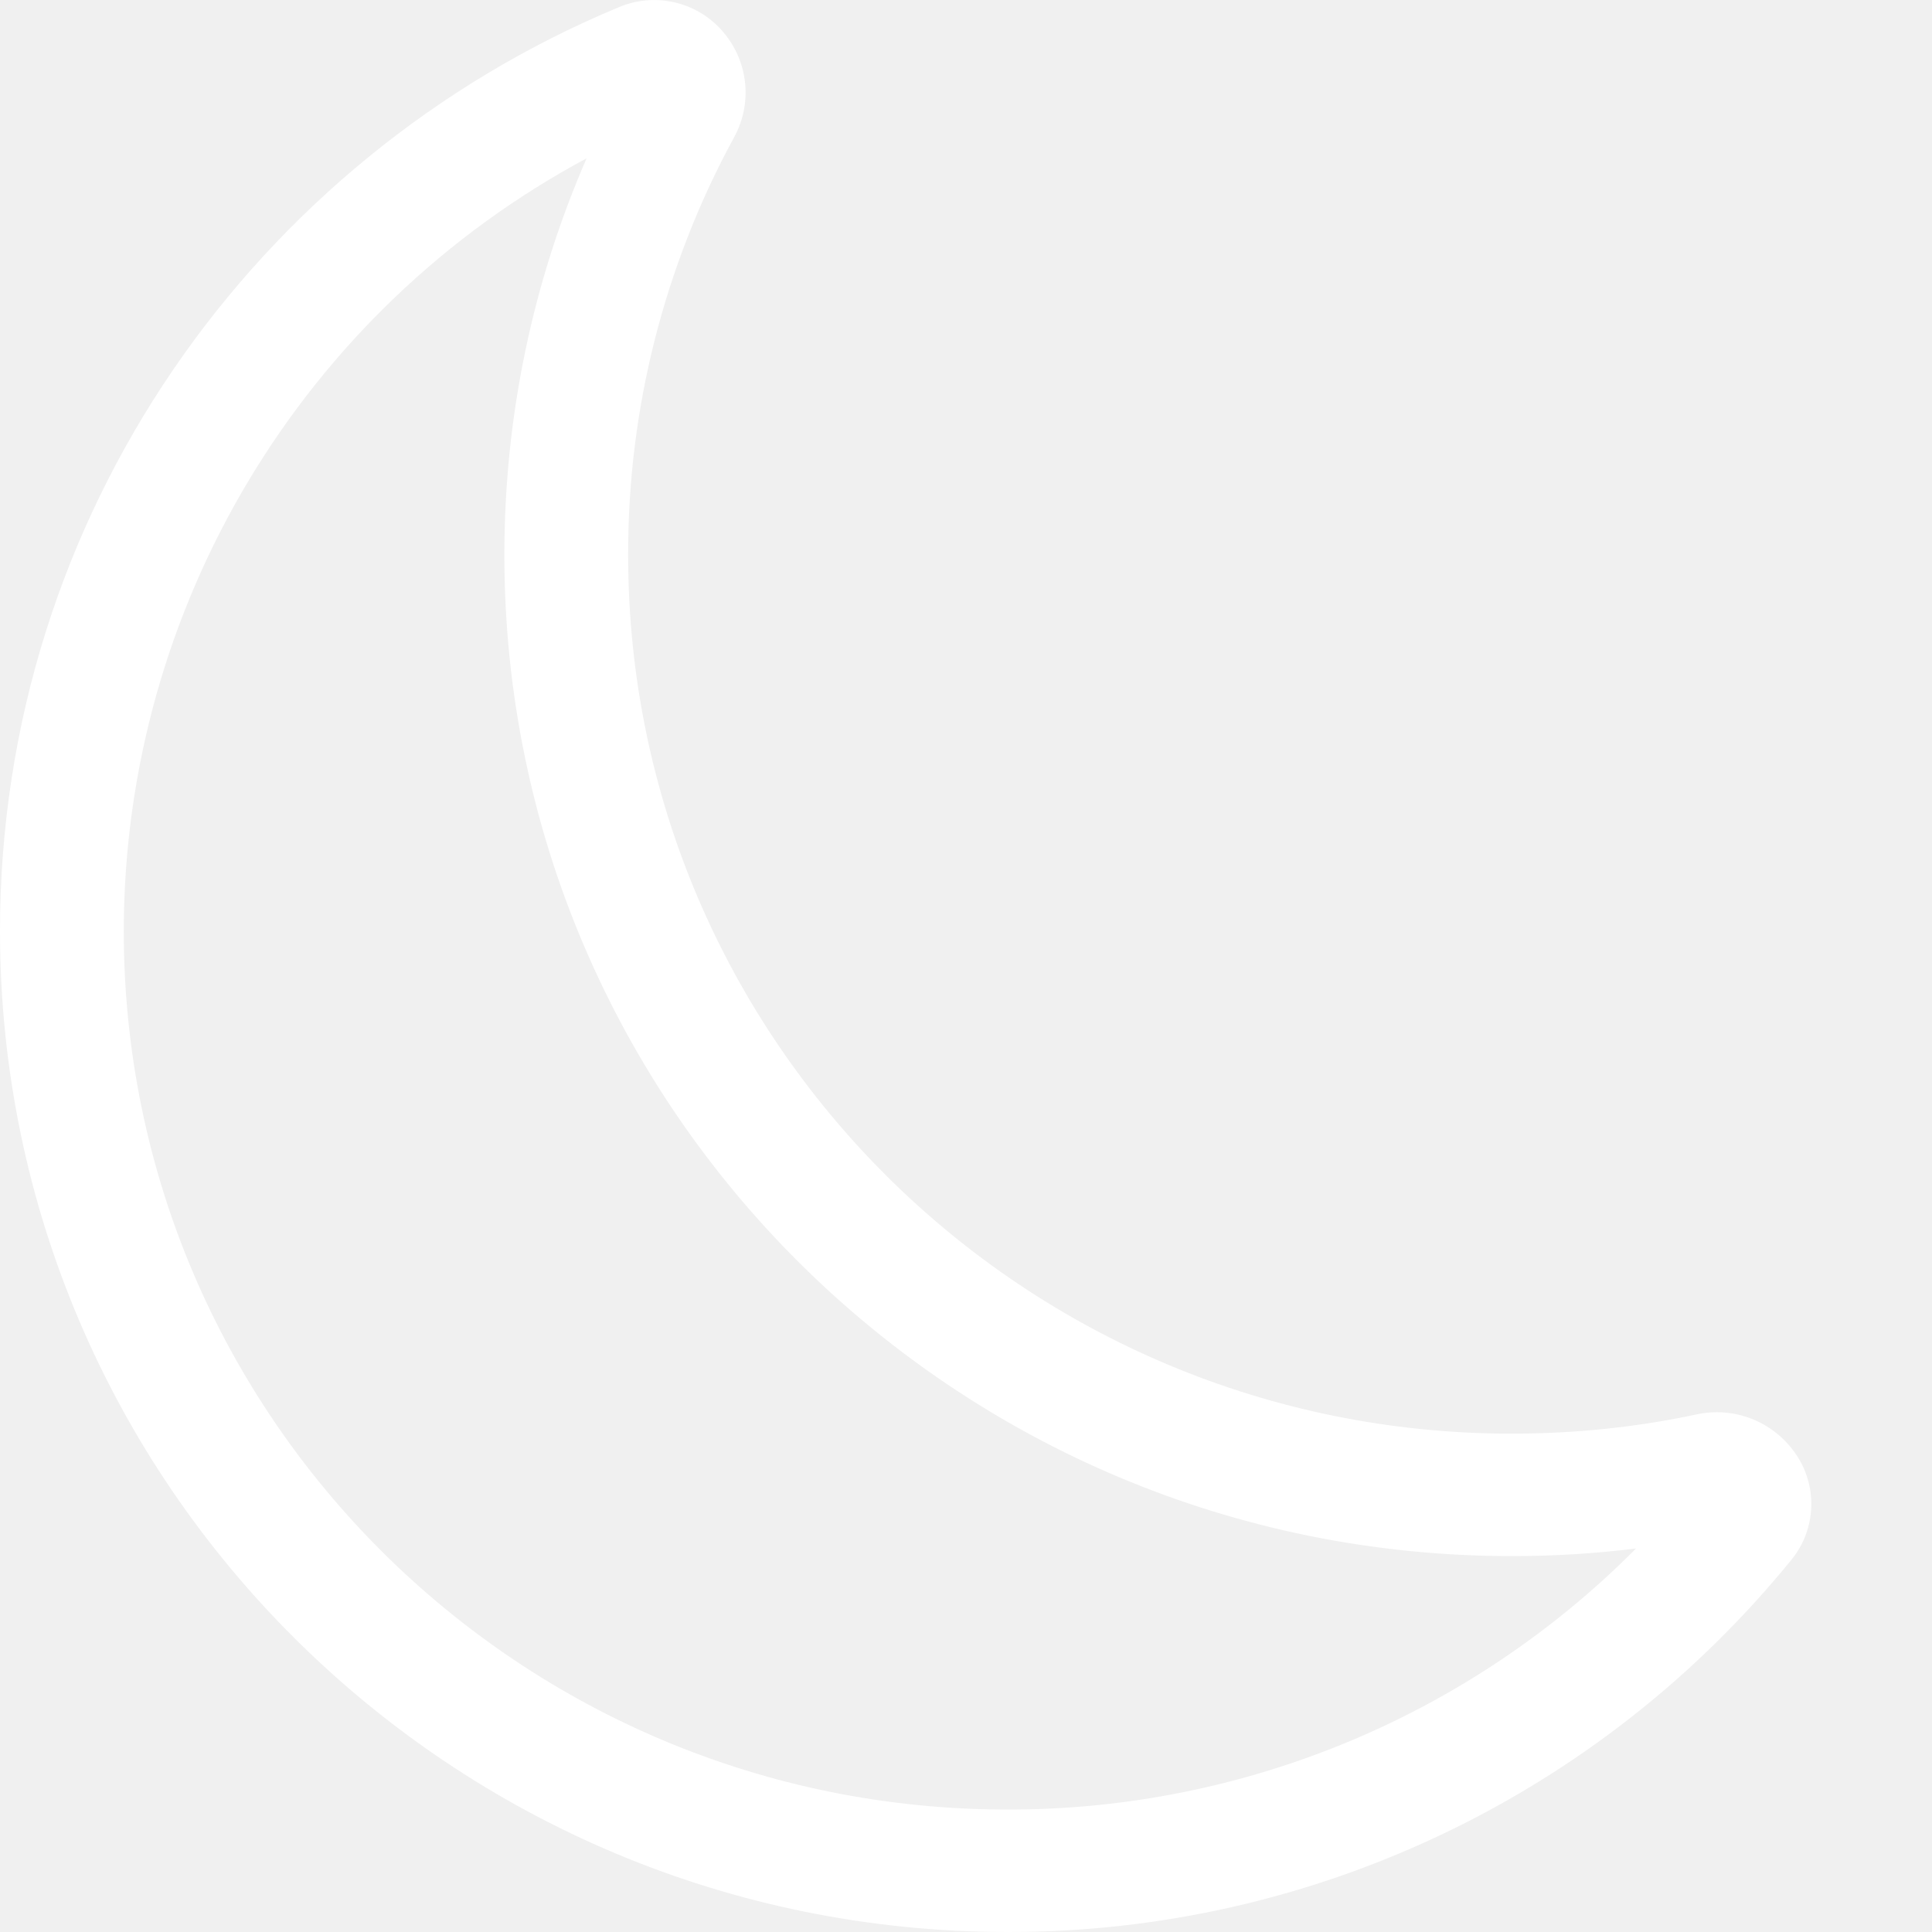
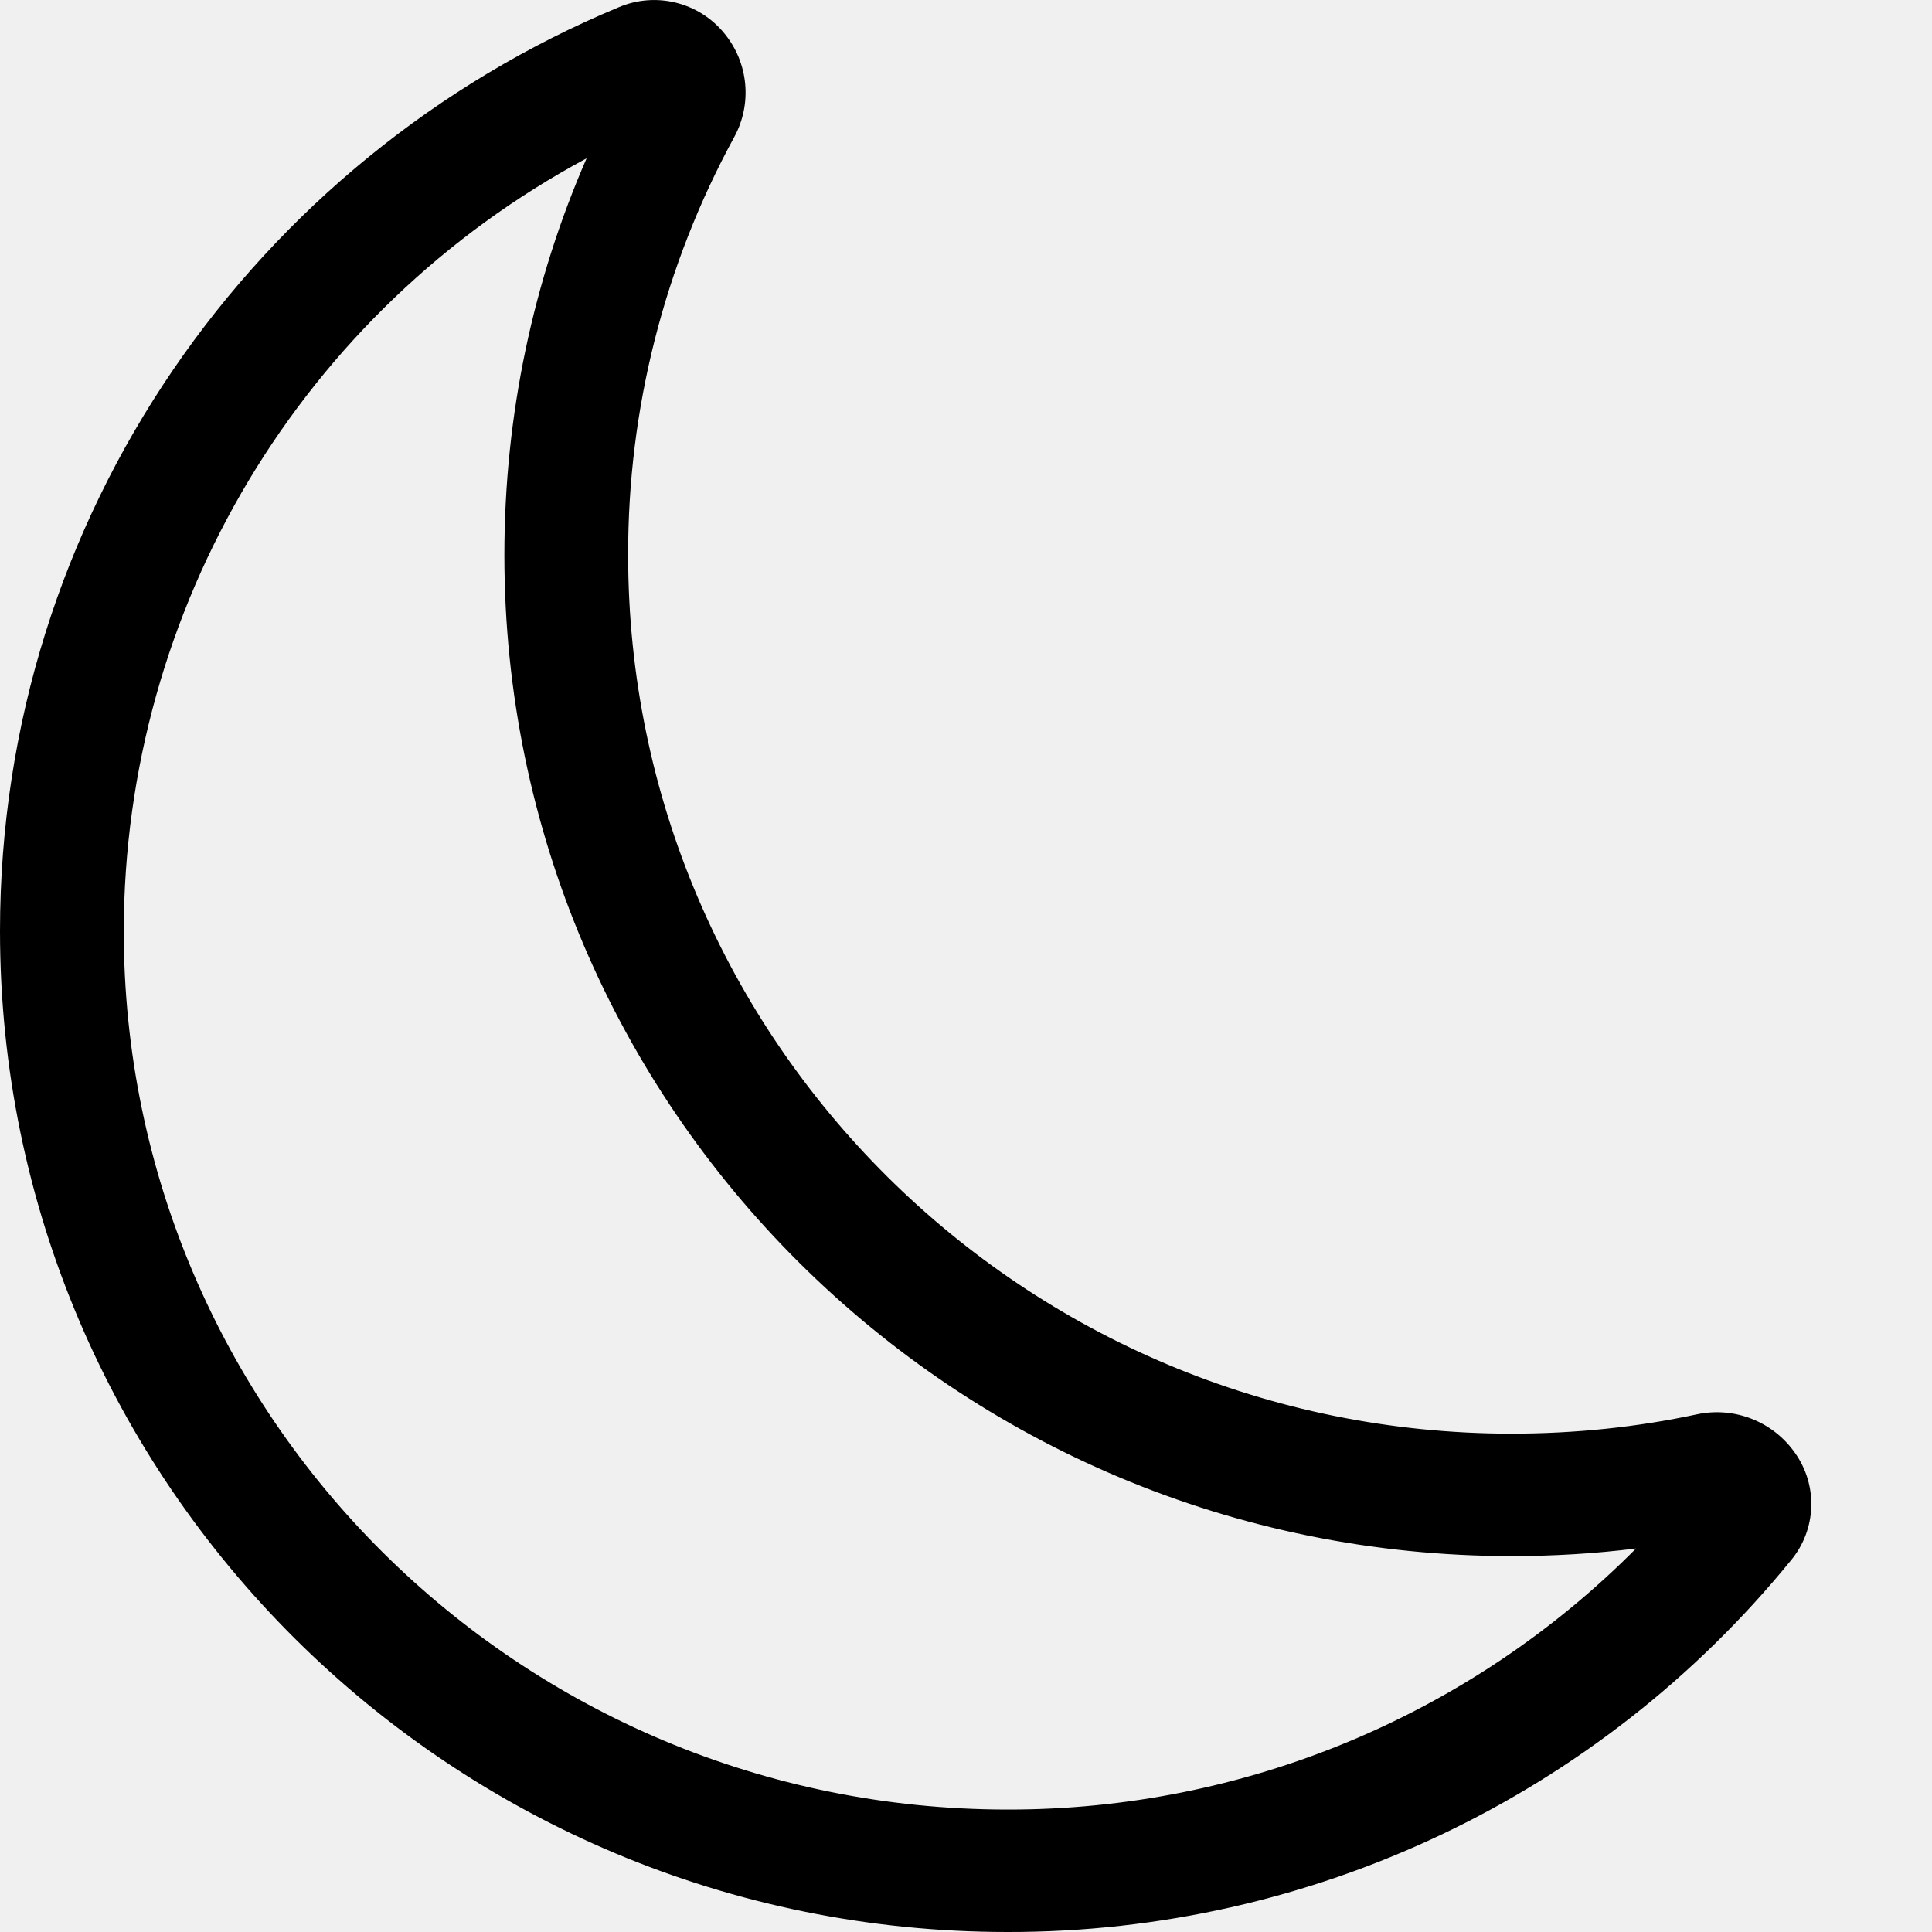
- <svg xmlns="http://www.w3.org/2000/svg" width="16" height="16" fill="white" class="bi bi-moon" viewBox="0 0 16 16">
+ <svg xmlns="http://www.w3.org/2000/svg" width="16" height="16" fill="black" class="bi bi-moon" viewBox="0 0 16 16">
  <path d="M6 .278a.77.77 0 0 1 .08.858 7.2 7.2 0 0 0-.878 3.46c0 4.021 3.278 7.277 7.318 7.277q.792-.001 1.533-.16a.79.79 0 0 1 .81.316.73.73 0 0 1-.031.893A8.35 8.35 0 0 1 8.344 16C3.734 16 0 12.286 0 7.71 0 4.266 2.114 1.312 5.124.06A.75.75 0 0 1 6 .278M4.858 1.311A7.27 7.27 0 0 0 1.025 7.71c0 4.02 3.279 7.276 7.319 7.276a7.32 7.32 0 0 0 5.205-2.162q-.506.063-1.029.063c-4.61 0-8.343-3.714-8.343-8.29 0-1.167.242-2.278.681-3.286" />
</svg>
